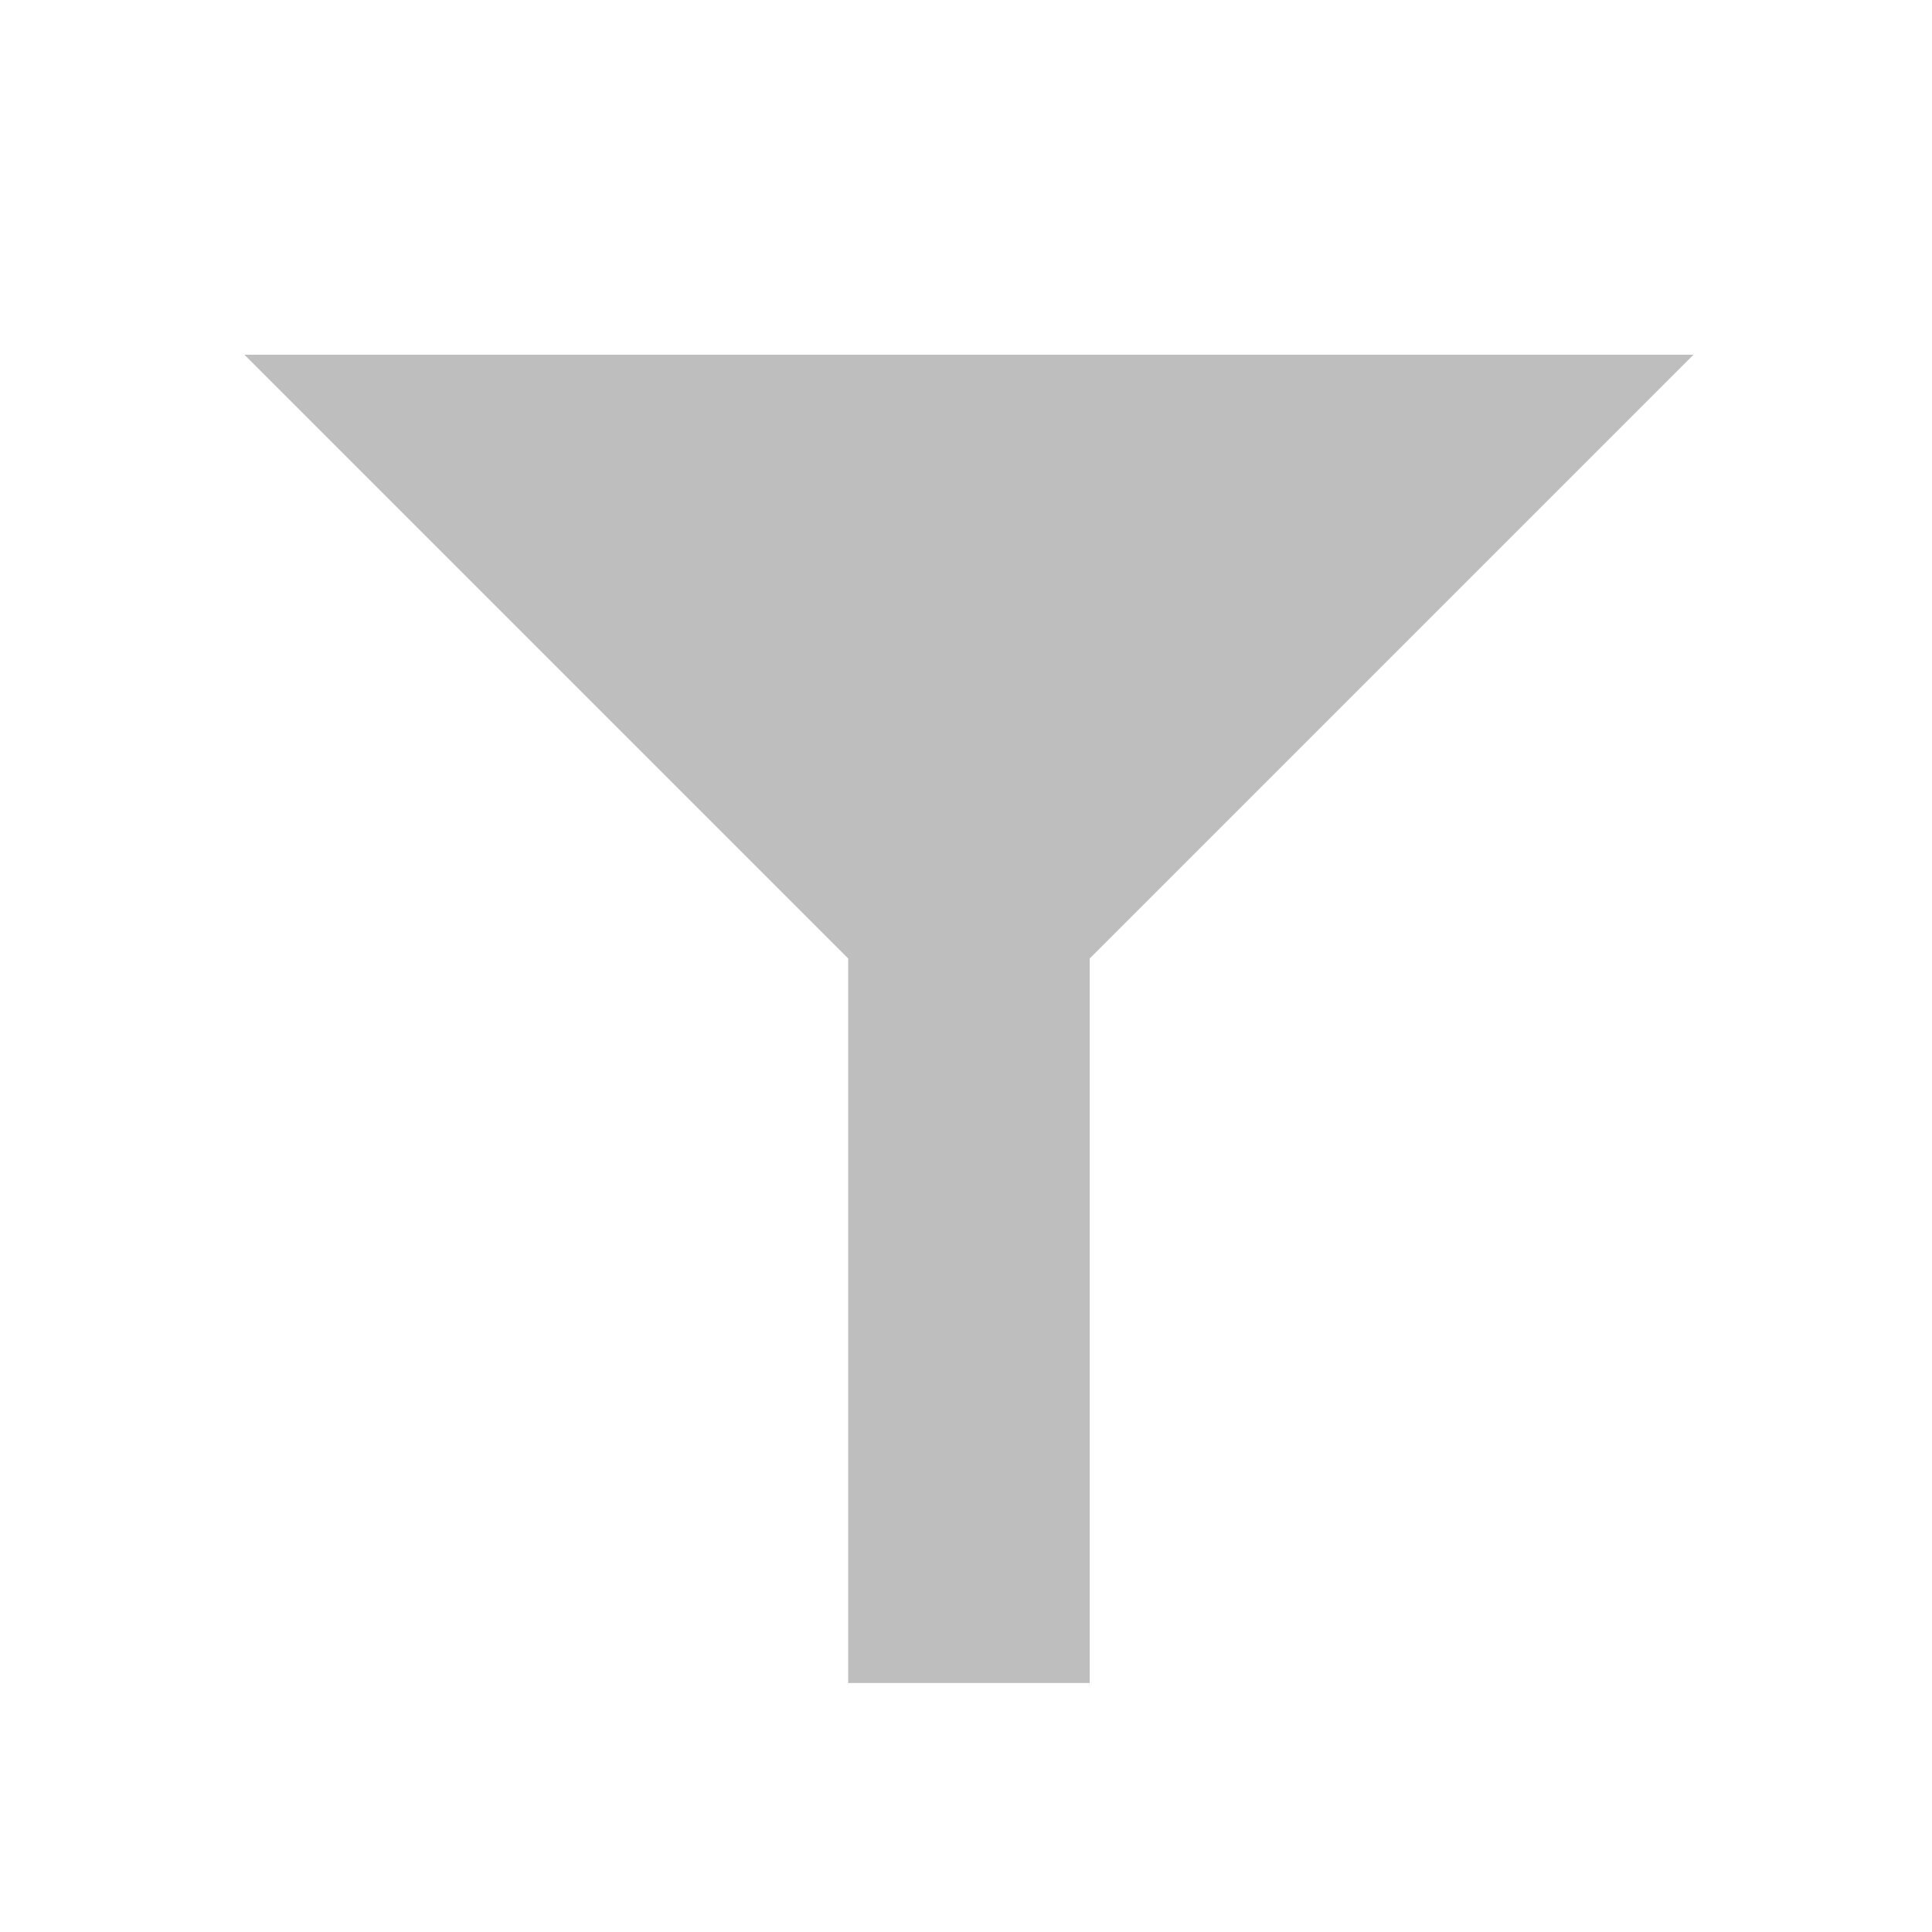
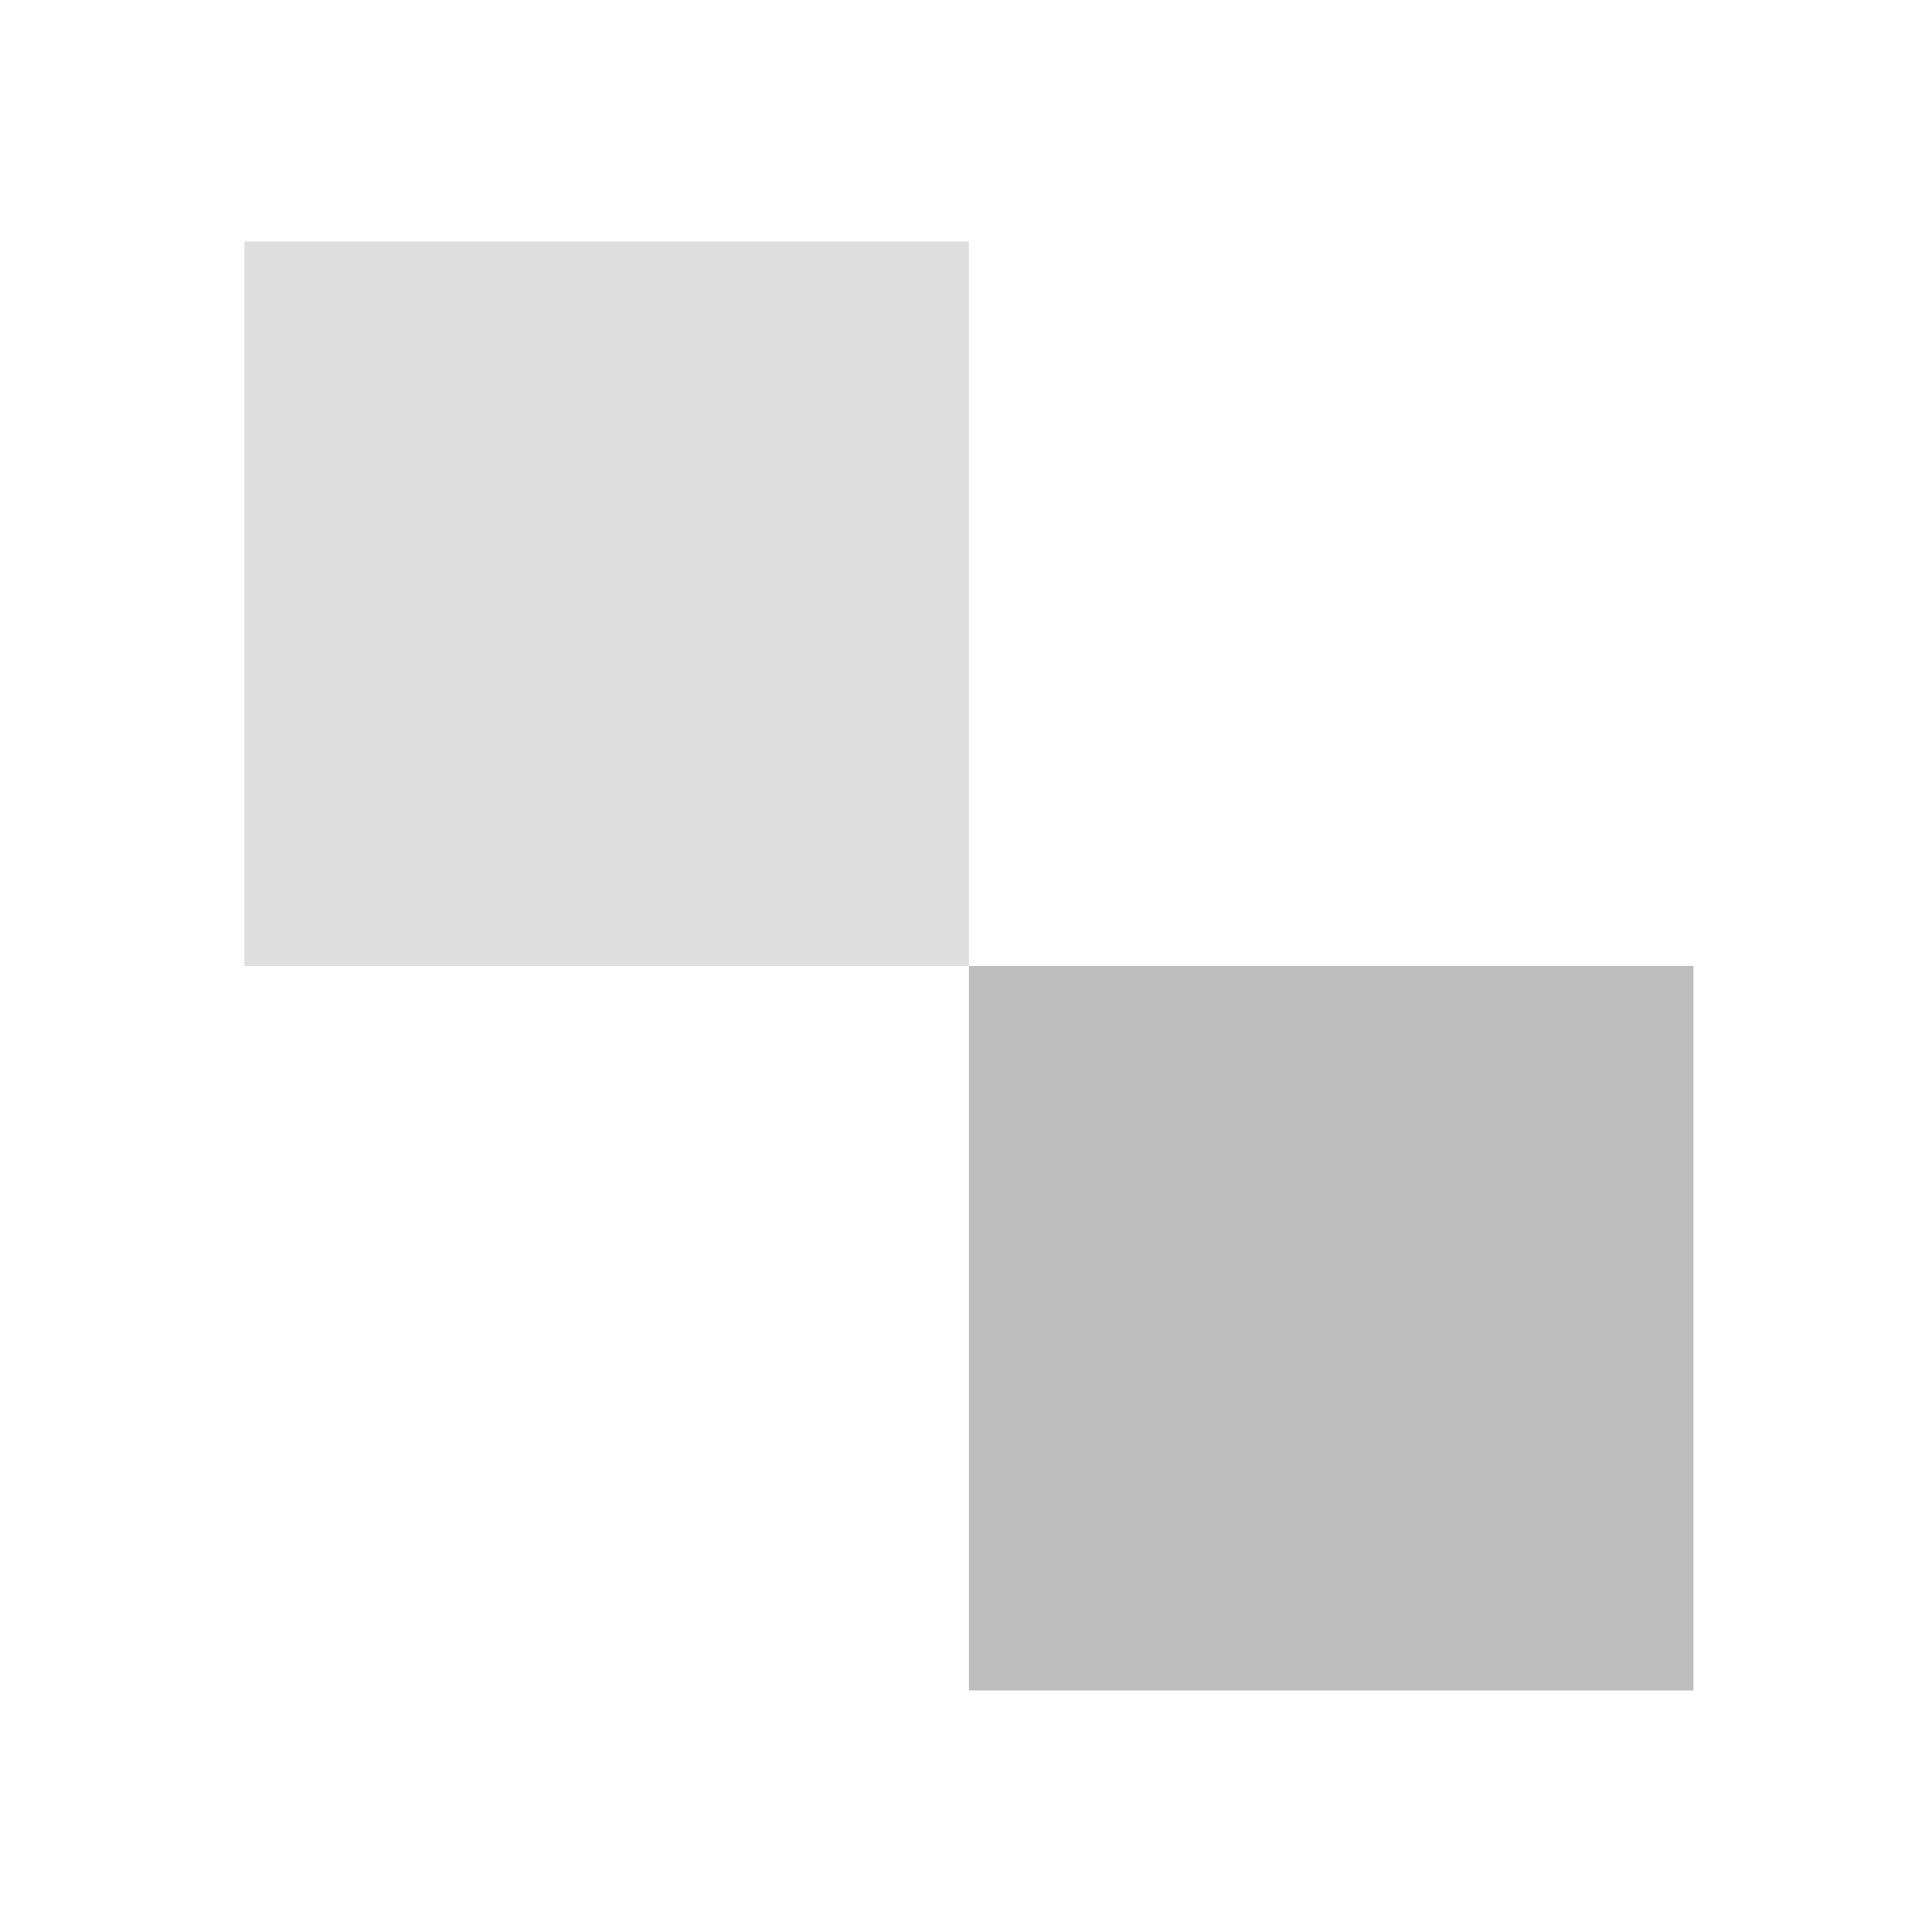
<svg xmlns="http://www.w3.org/2000/svg" width="16" height="16" id="svg2" version="1.1">
  <defs id="defs4">
    <linearGradient id="linearGradient3946">
      <stop id="stop3948" offset="0" style="stop-color:#000000;stop-opacity:0.747;" />
      <stop id="stop3950" offset="1" style="stop-color:#000000;stop-opacity:0.024;" />
    </linearGradient>
    <linearGradient id="linearGradient3830-9">
      <stop style="stop-color:#000000;stop-opacity:0.747;" offset="0" id="stop3832-7" />
      <stop style="stop-color:#000000;stop-opacity:0.024;" offset="1" id="stop3834-5" />
    </linearGradient>
    <linearGradient id="linearGradient3984">
      <stop style="stop-color:#f4deba;stop-opacity:1;" offset="0" id="stop3986" />
      <stop style="stop-color:#de9625;stop-opacity:0;" offset="1" id="stop3988" />
    </linearGradient>
  </defs>
  <g id="layer1" transform="translate(-31.97559,-220.3622)">
-     <path style="fill:#bebebe;fill-opacity:1;stroke:none" d="m 39,234.3 0,-6 -5,-5 12,0 -5,5 0,6 z" id="path2994" />
+     <path style="opacity:0.5;fill:#bebebe;fill-opacity:1;stroke:none" d="m 34,222.362 6,0 0,6 -6,0 z" id="rect3782" />
+     <path id="path3801" d="m 40,228.362 6,0 0,6 -6,0 z" style="fill:#bebebe;fill-opacity:1;stroke:none" />
  </g>
</svg>
